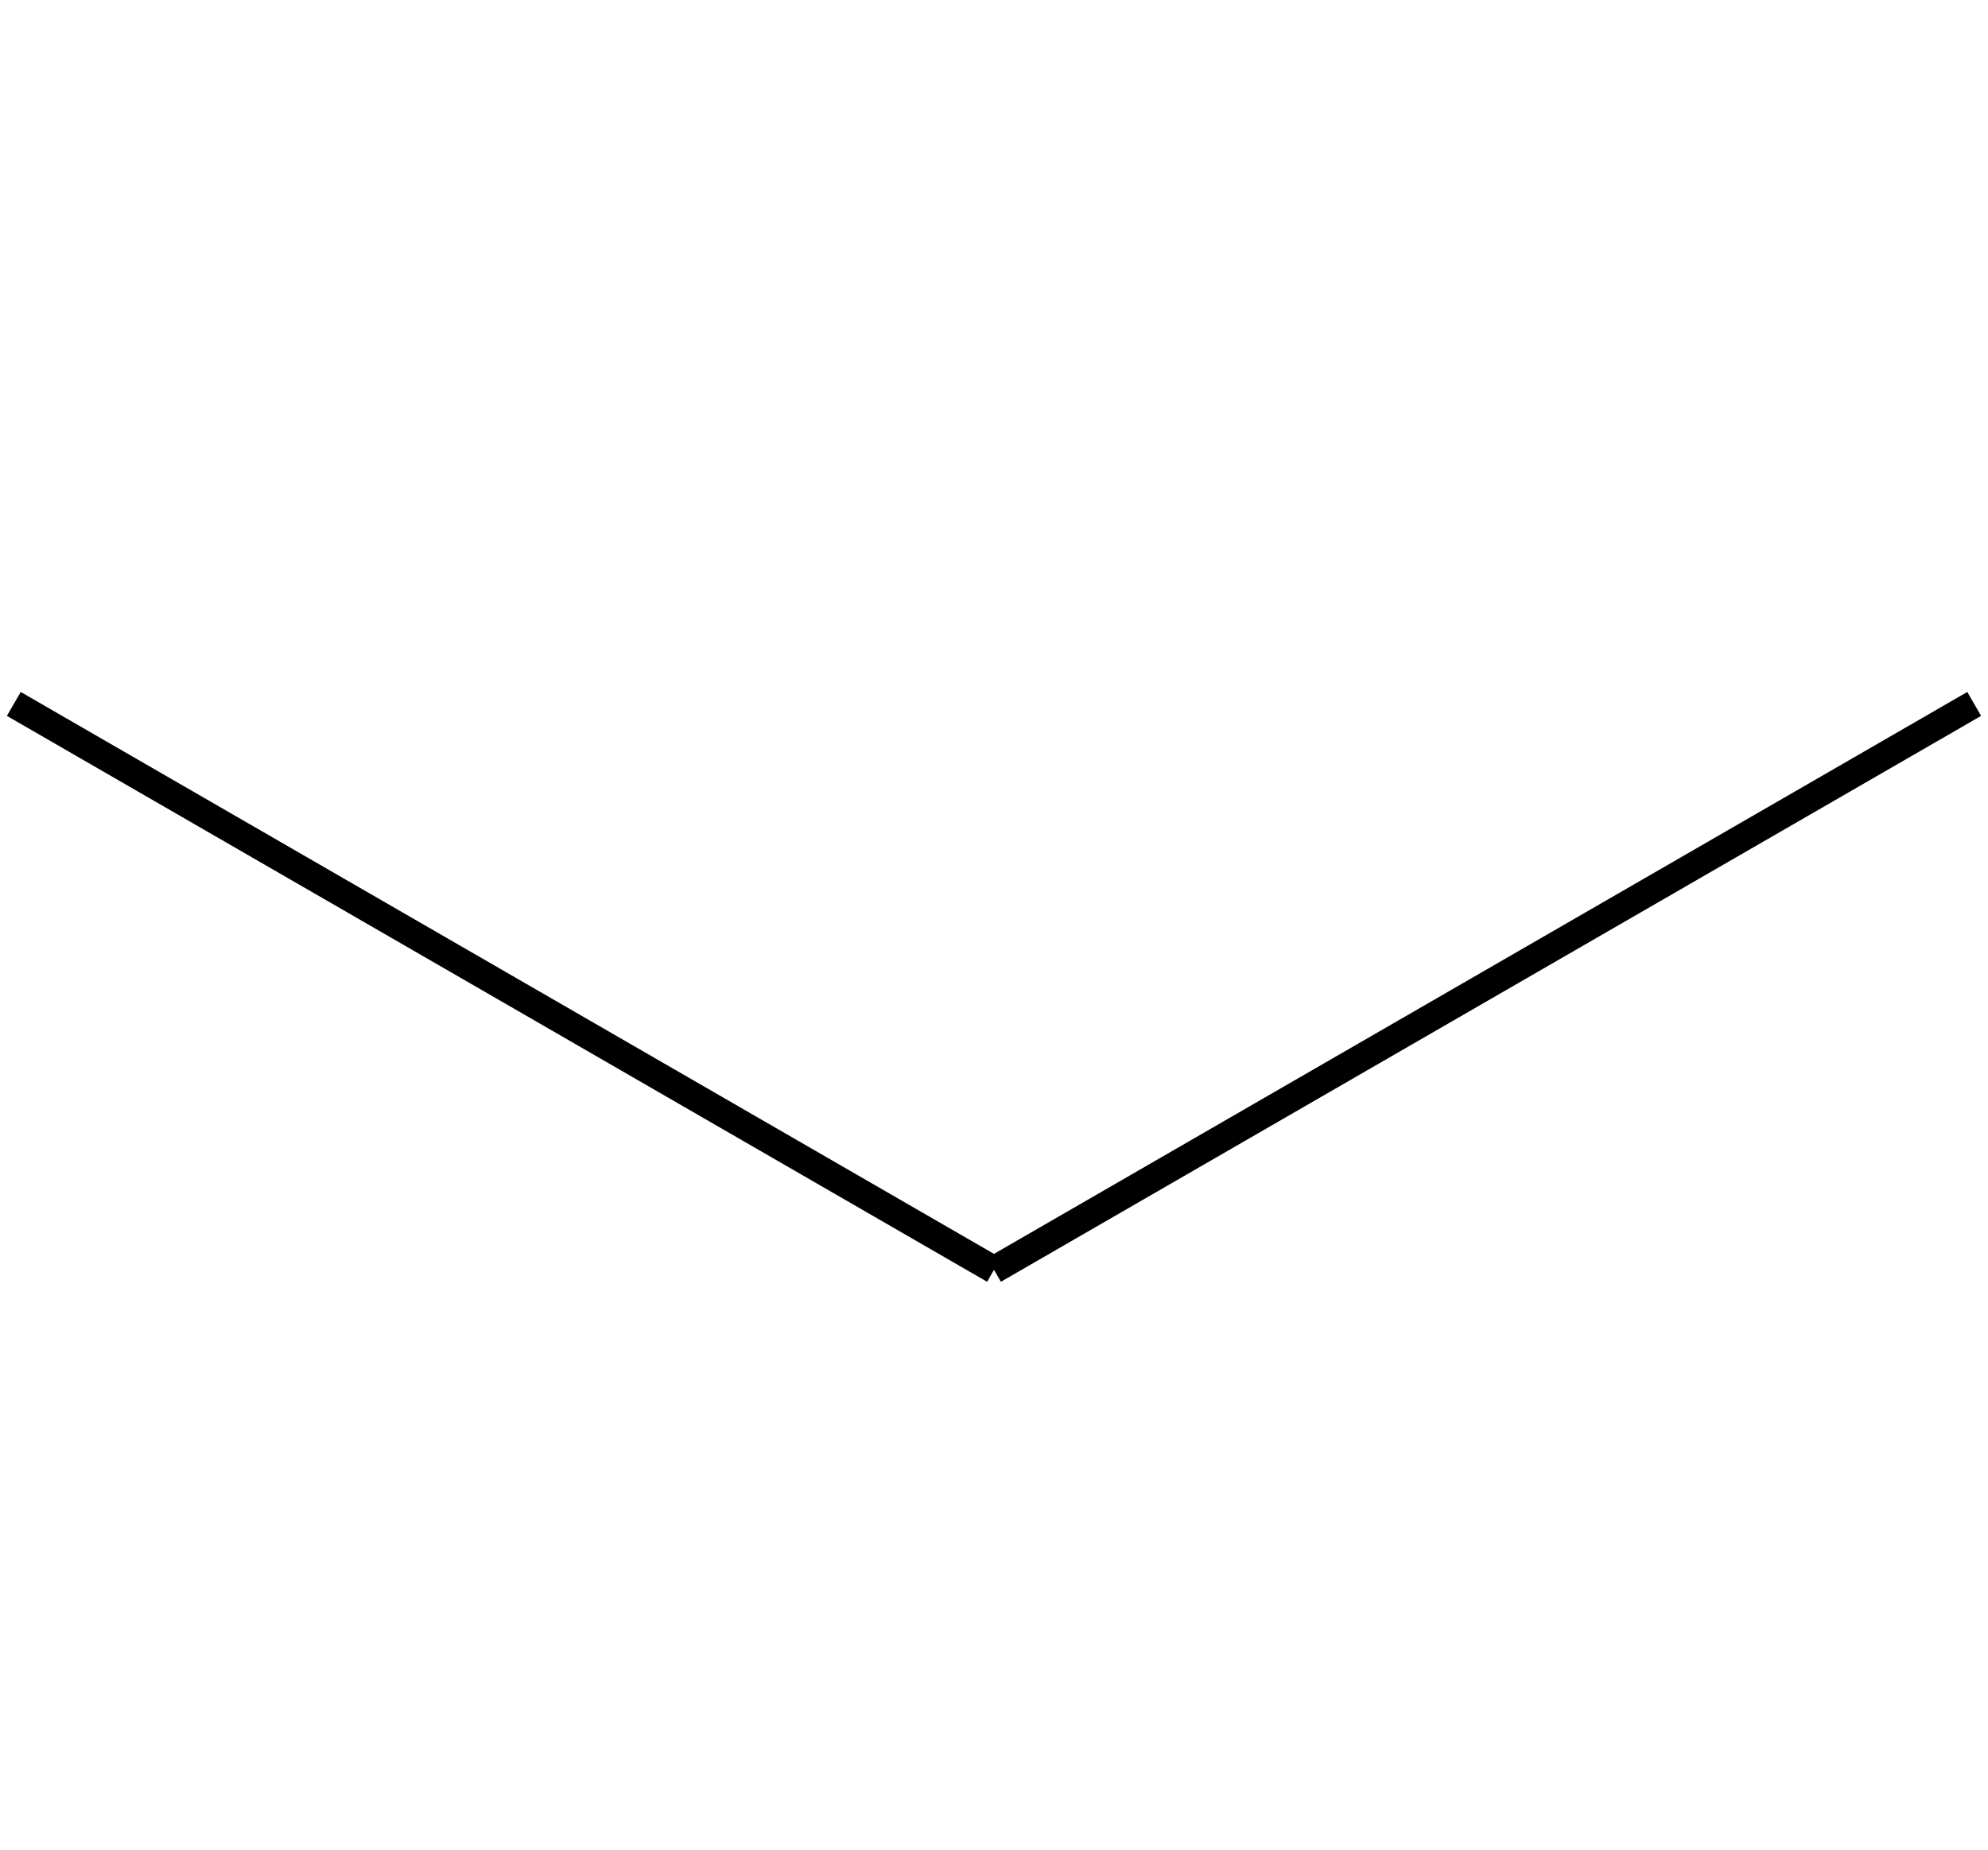
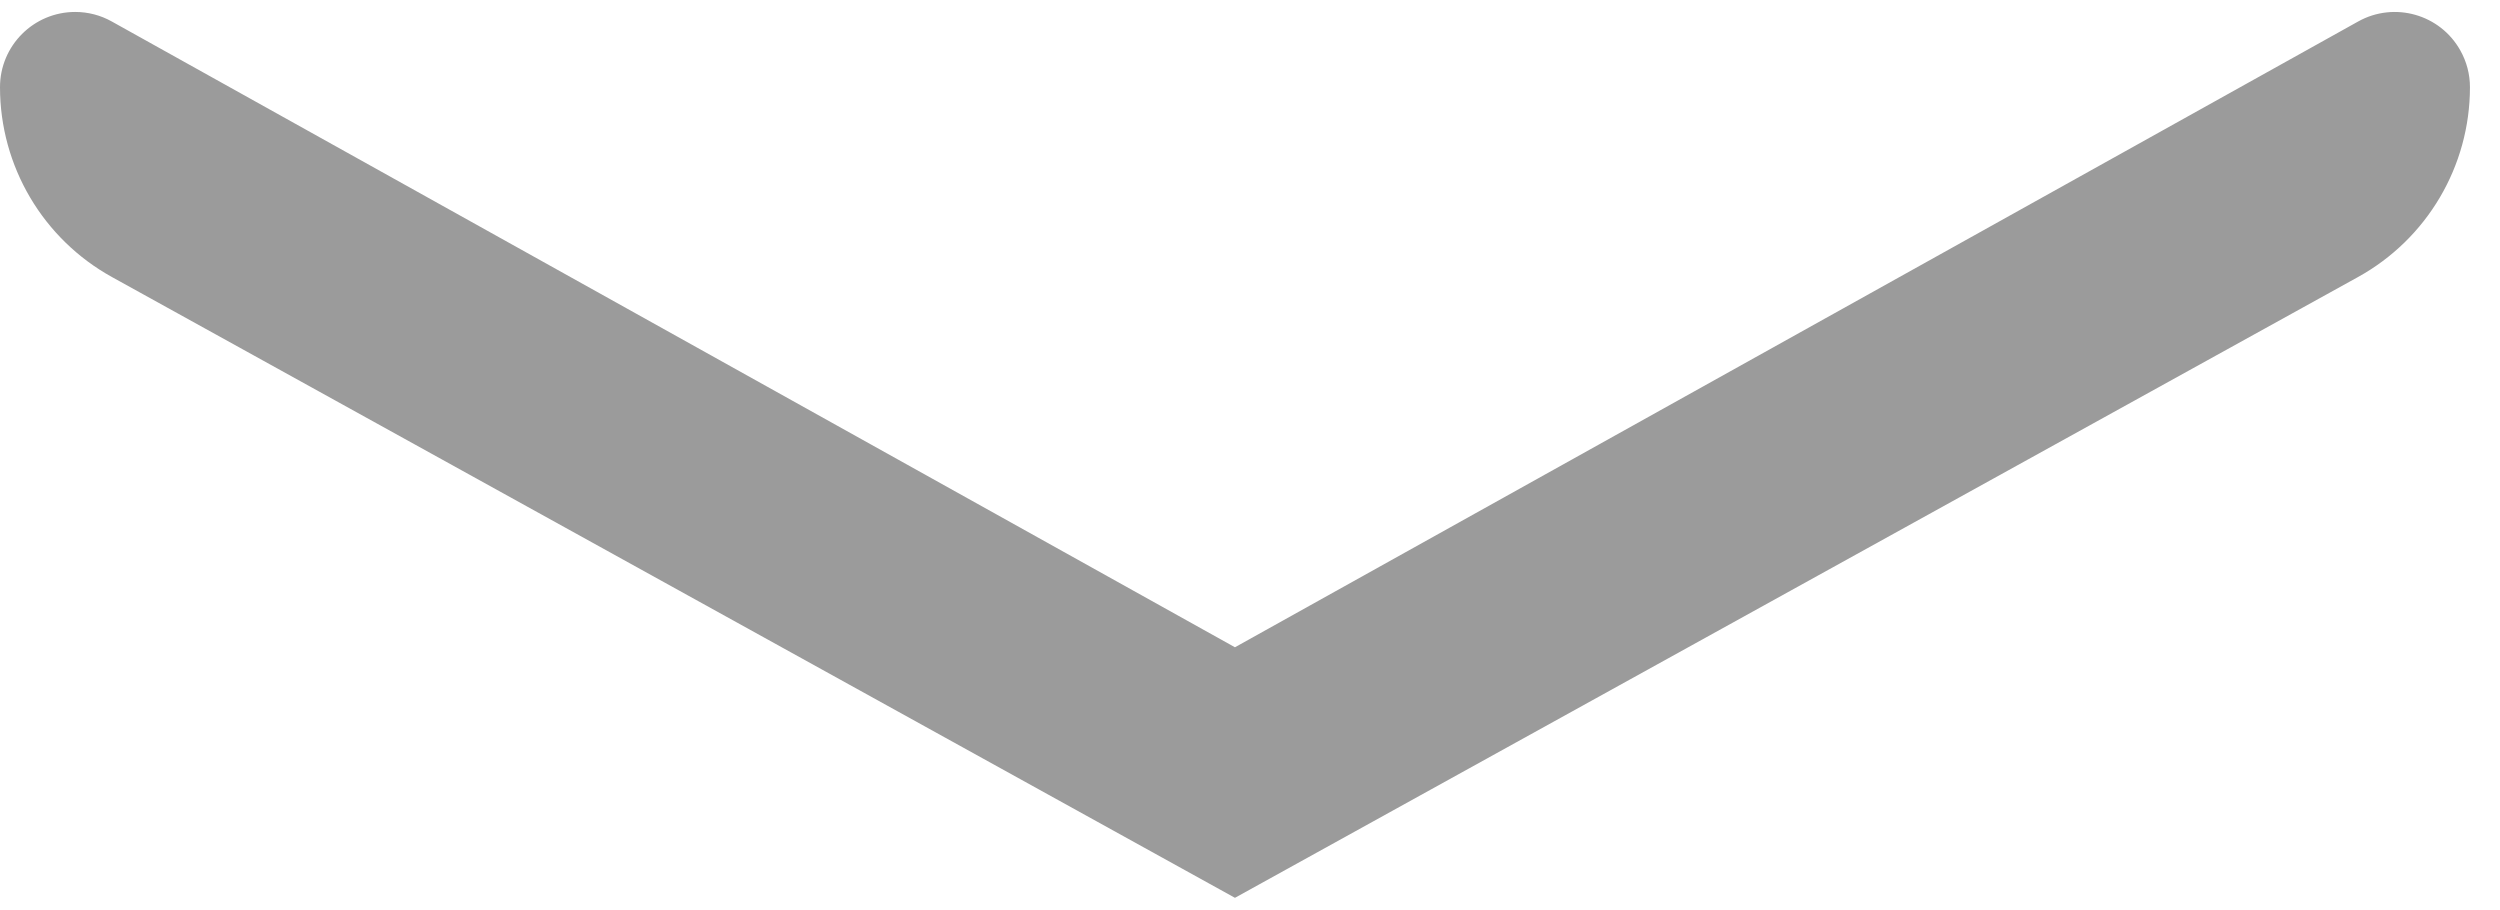
- <svg xmlns="http://www.w3.org/2000/svg" width="72px" height="67px" viewBox="0 0 72 67" version="1.1">
+ <svg xmlns="http://www.w3.org/2000/svg" width="55px" height="20px" viewBox="0 0 55 20" version="1.1">
  <defs />
-   <g id="Page-1" stroke="none" stroke-width="1" fill="none" fill-rule="evenodd">
-     <g id="Artboard" stroke="#000000">
-       <path d="M0.5,25.5 L36,46" id="Path" />
-       <path d="M36.5,25.5 L72,46" id="Path-Copy" transform="translate(54, 35.5) scale(-1, 1) translate(-54, -35.5) " />
+   <g id="road-map" stroke="none" stroke-width="1" fill="none" fill-rule="evenodd">
+     <g id="Artboard-2" transform="translate(-6, -11)" fill="#9B9B9B">
+       <path d="M8.46,11.473 L33.169,25.24 L57.879,11.473 L57.879,11.473 C58.677,11.028 59.685,11.314 60.129,12.113 C60.267,12.359 60.339,12.636 60.339,12.918 L60.339,12.918 L60.339,12.918 C60.339,14.656 59.395,16.256 57.874,17.096 L33.169,30.752 L8.465,17.096 L8.465,17.096 C6.944,16.256 6,14.656 6,12.918 L6,12.918 L6,12.918 C6,12.004 6.741,11.263 7.655,11.263 C7.937,11.263 8.214,11.335 8.46,11.473 Z" id="black-arrow" />
    </g>
  </g>
</svg>
